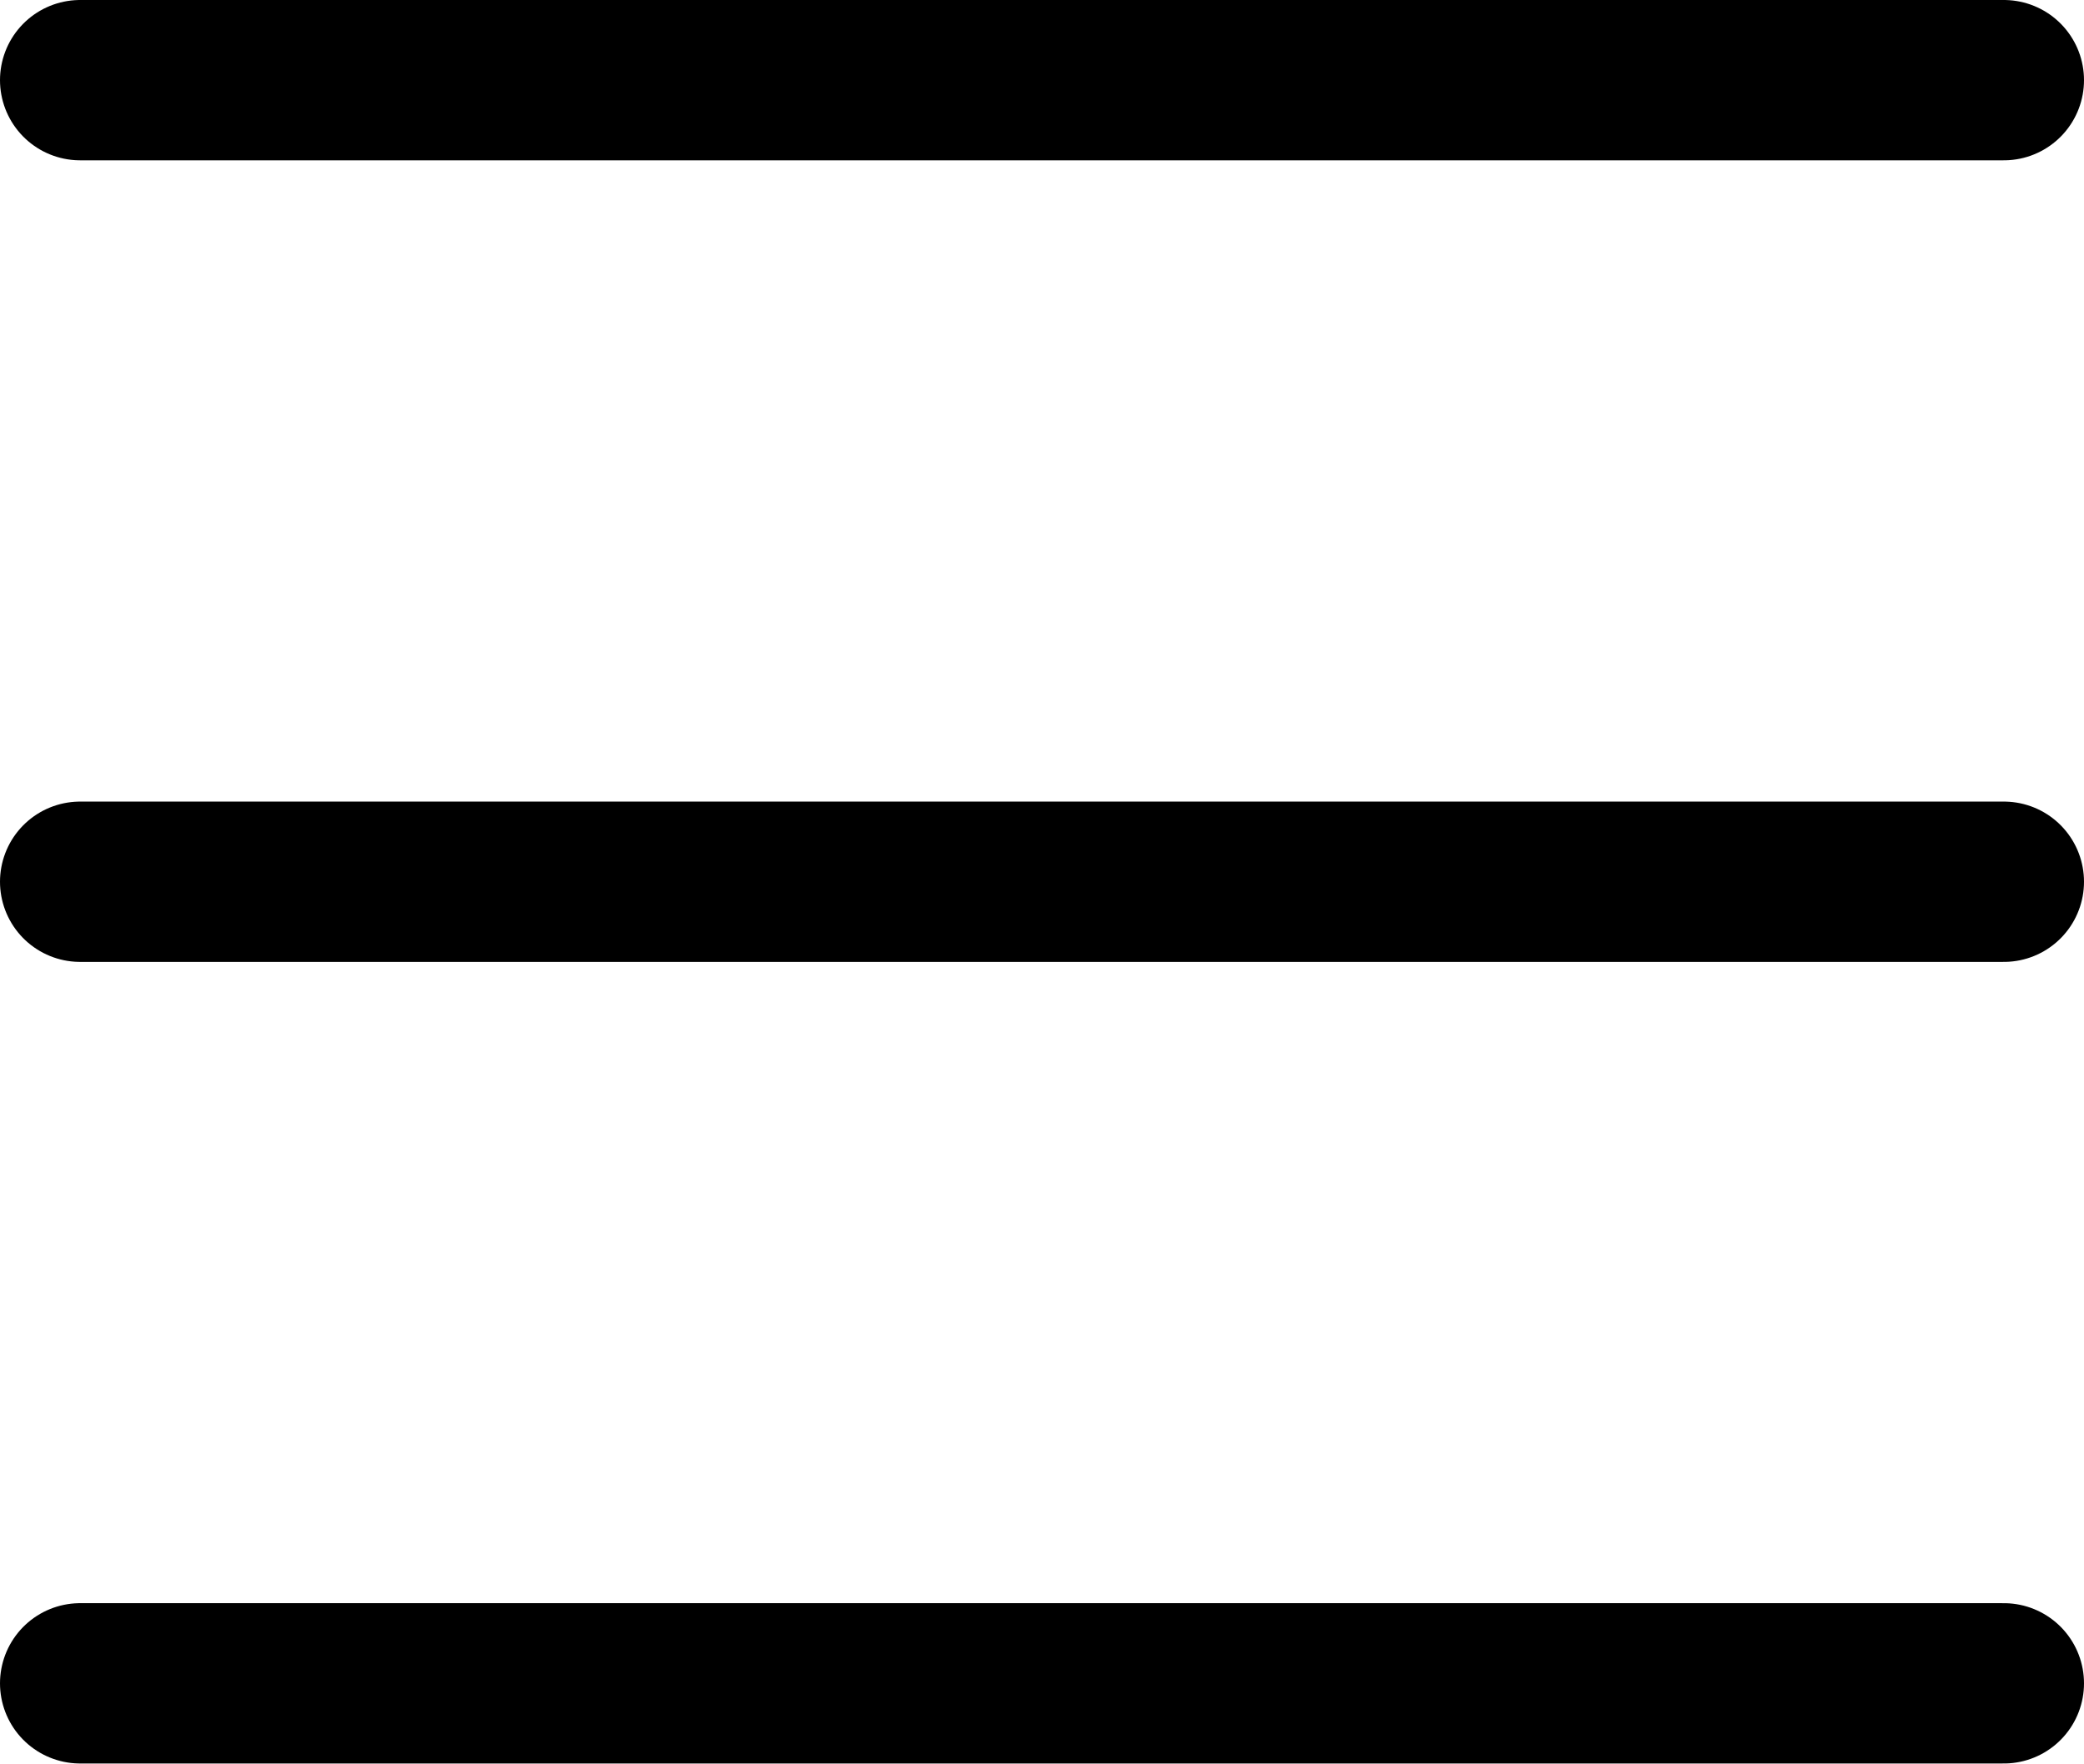
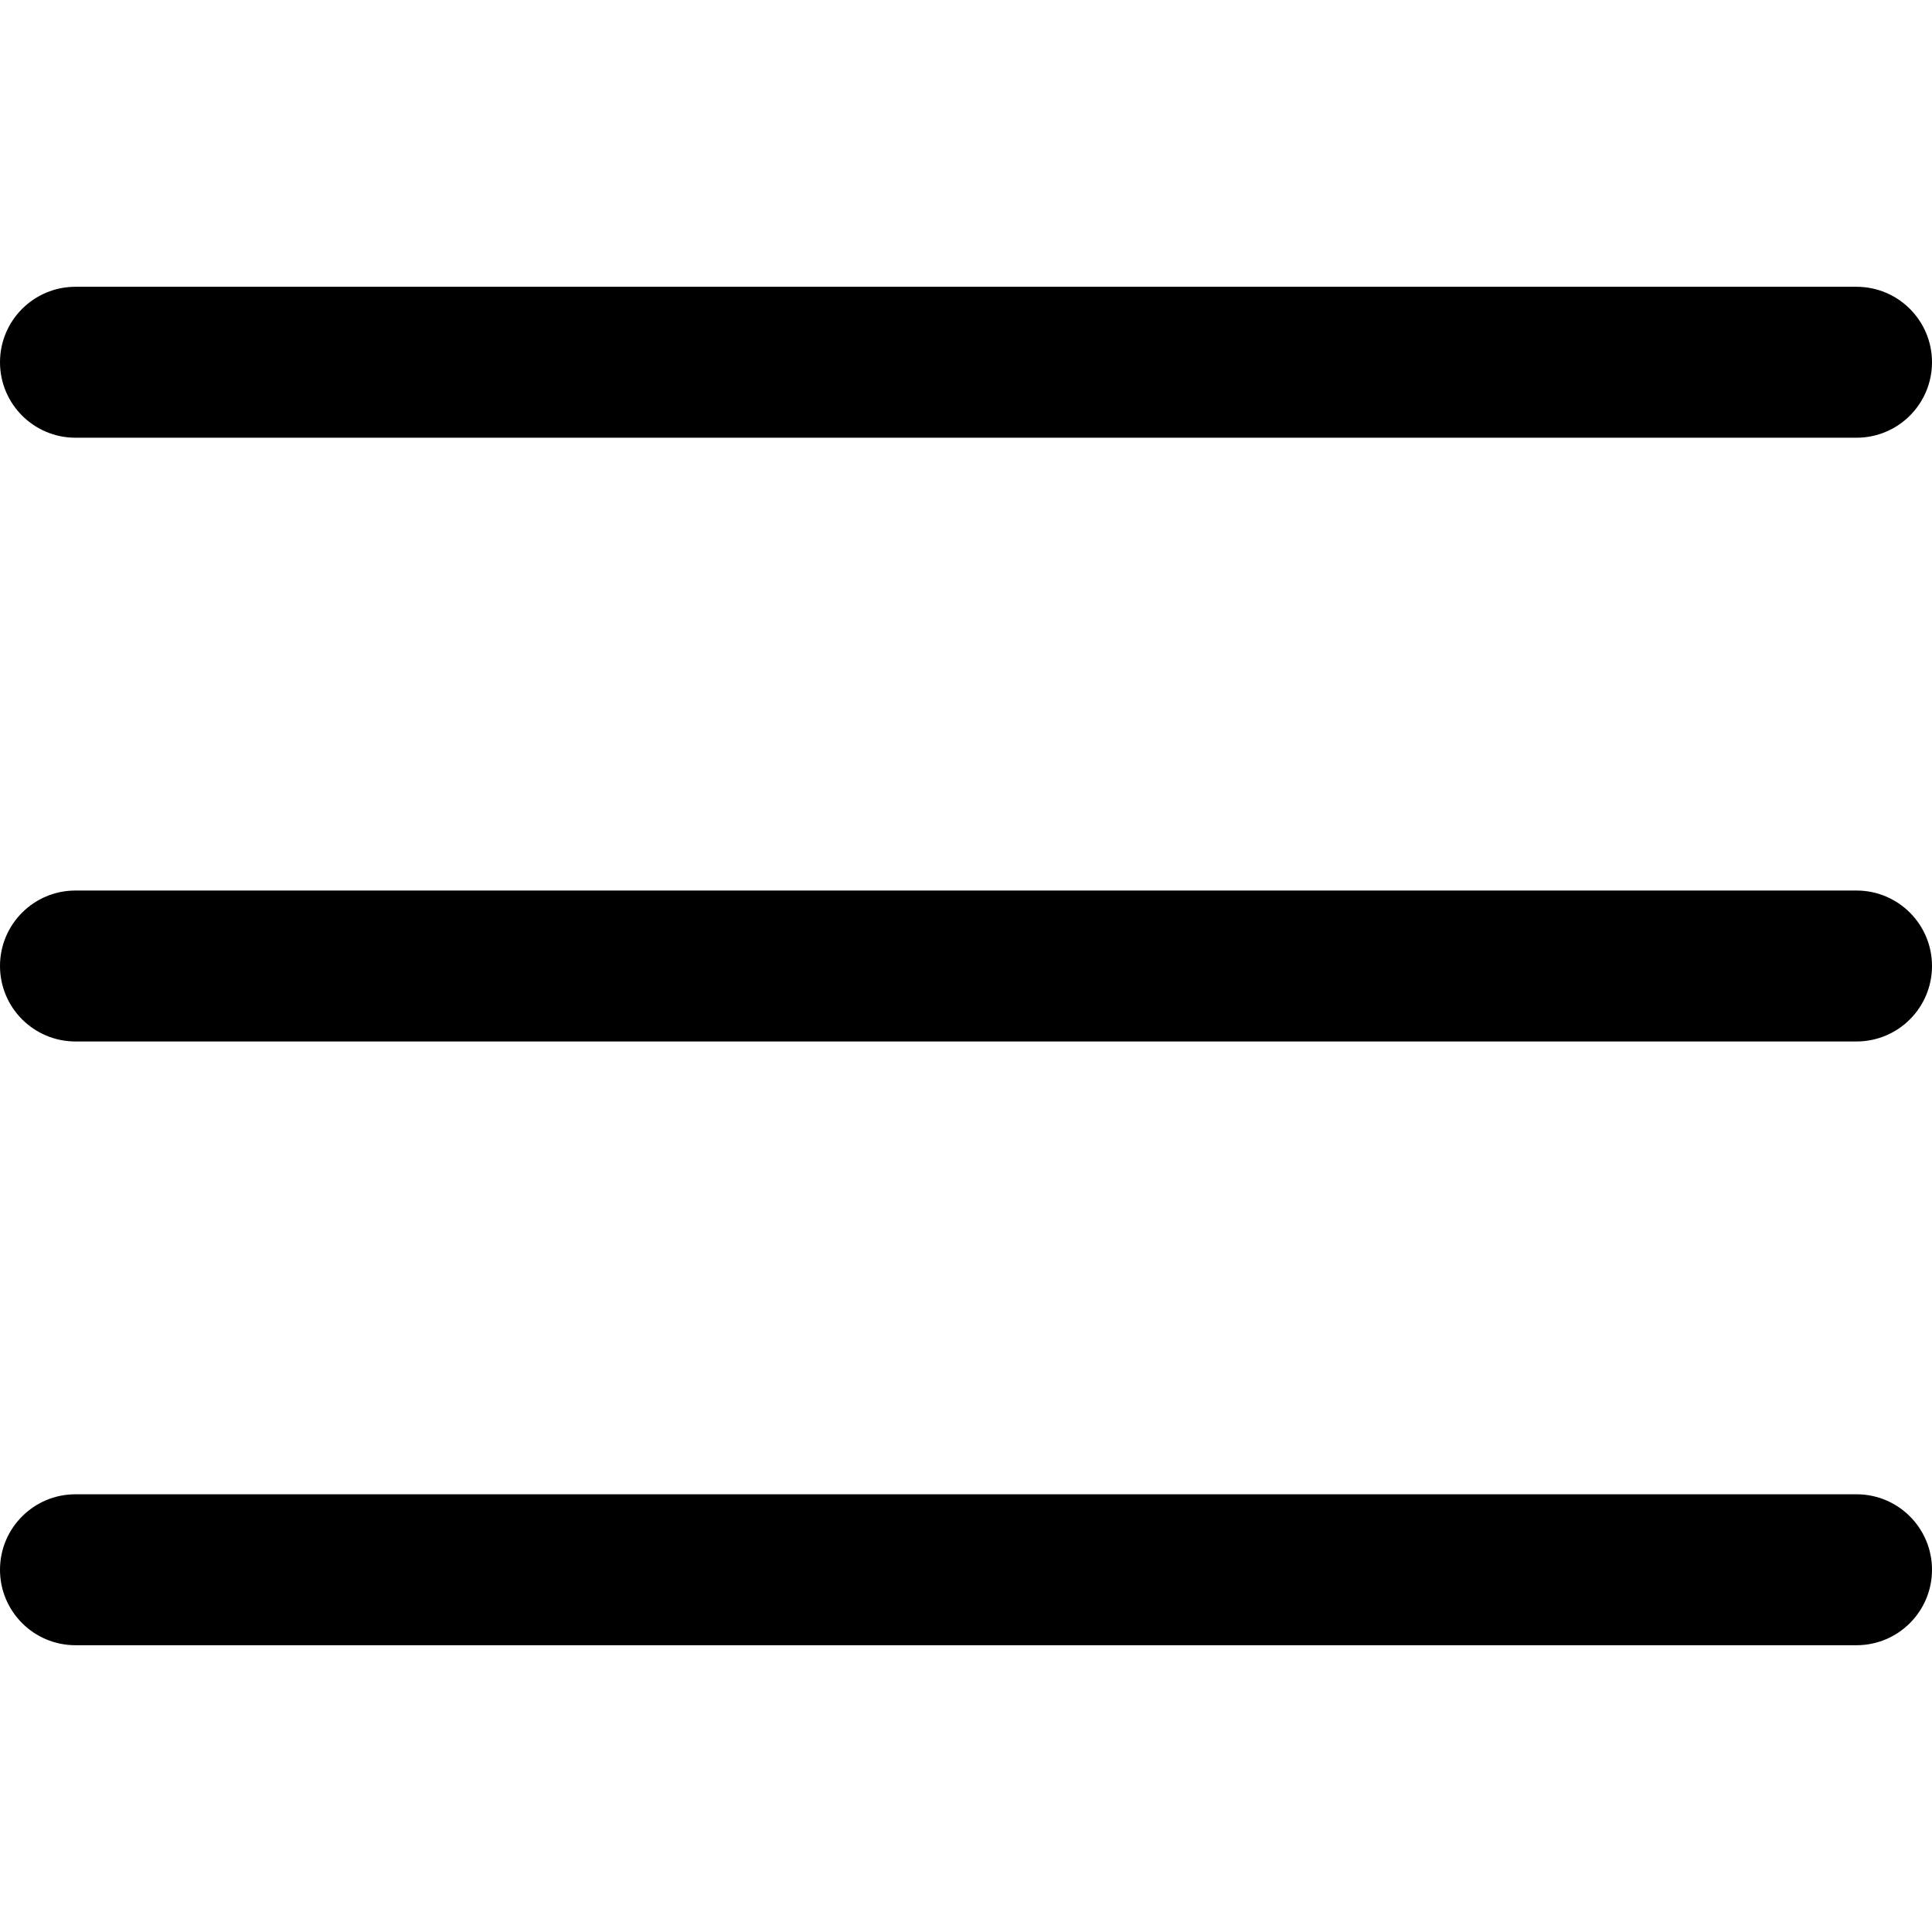
- <svg xmlns="http://www.w3.org/2000/svg" width="26px" height="22px" viewBox="0 0 26 22" version="1.1">
-   <g id="Symbols" stroke="none" stroke-width="1" fill="none" fill-rule="evenodd" stroke-linecap="round">
-     <g id="nav" transform="translate(-1571, -1058)" stroke="#000000" stroke-width="2">
-       <g id="burger" transform="translate(1572, 1057)">
-         <path d="M0,2 L24,2" id="Path-2" />
-         <path d="M0,12 L24,12" id="Path-2" />
-         <path d="M0,22 L24,22" id="Path-2" />
-       </g>
+ <svg xmlns="http://www.w3.org/2000/svg" version="1.1" id="Capa_1" x="0px" y="0px" viewBox="0 0 512 512" style="enable-background:new 0 0 512 512;" xml:space="preserve">
+   <g>
+     <g>
+       <path d="M492,236H20c-11.046,0-20,8.954-20,20c0,11.046,8.954,20,20,20h472c11.046,0,20-8.954,20-20S503.046,236,492,236z" />
    </g>
  </g>
+   <g>
+     <g>
+       <path d="M492,76H20C8.954,76,0,84.954,0,96s8.954,20,20,20h472c11.046,0,20-8.954,20-20S503.046,76,492,76z" />
+     </g>
+   </g>
+   <g>
+     <g>
+       <path d="M492,396H20c-11.046,0-20,8.954-20,20c0,11.046,8.954,20,20,20h472c11.046,0,20-8.954,20-20    C512,404.954,503.046,396,492,396z" />
+     </g>
+   </g>
+   <g>
+ </g>
+   <g>
+ </g>
+   <g>
+ </g>
+   <g>
+ </g>
+   <g>
+ </g>
+   <g>
+ </g>
+   <g>
+ </g>
+   <g>
+ </g>
+   <g>
+ </g>
+   <g>
+ </g>
+   <g>
+ </g>
+   <g>
+ </g>
+   <g>
+ </g>
+   <g>
+ </g>
+   <g>
+ </g>
</svg>
